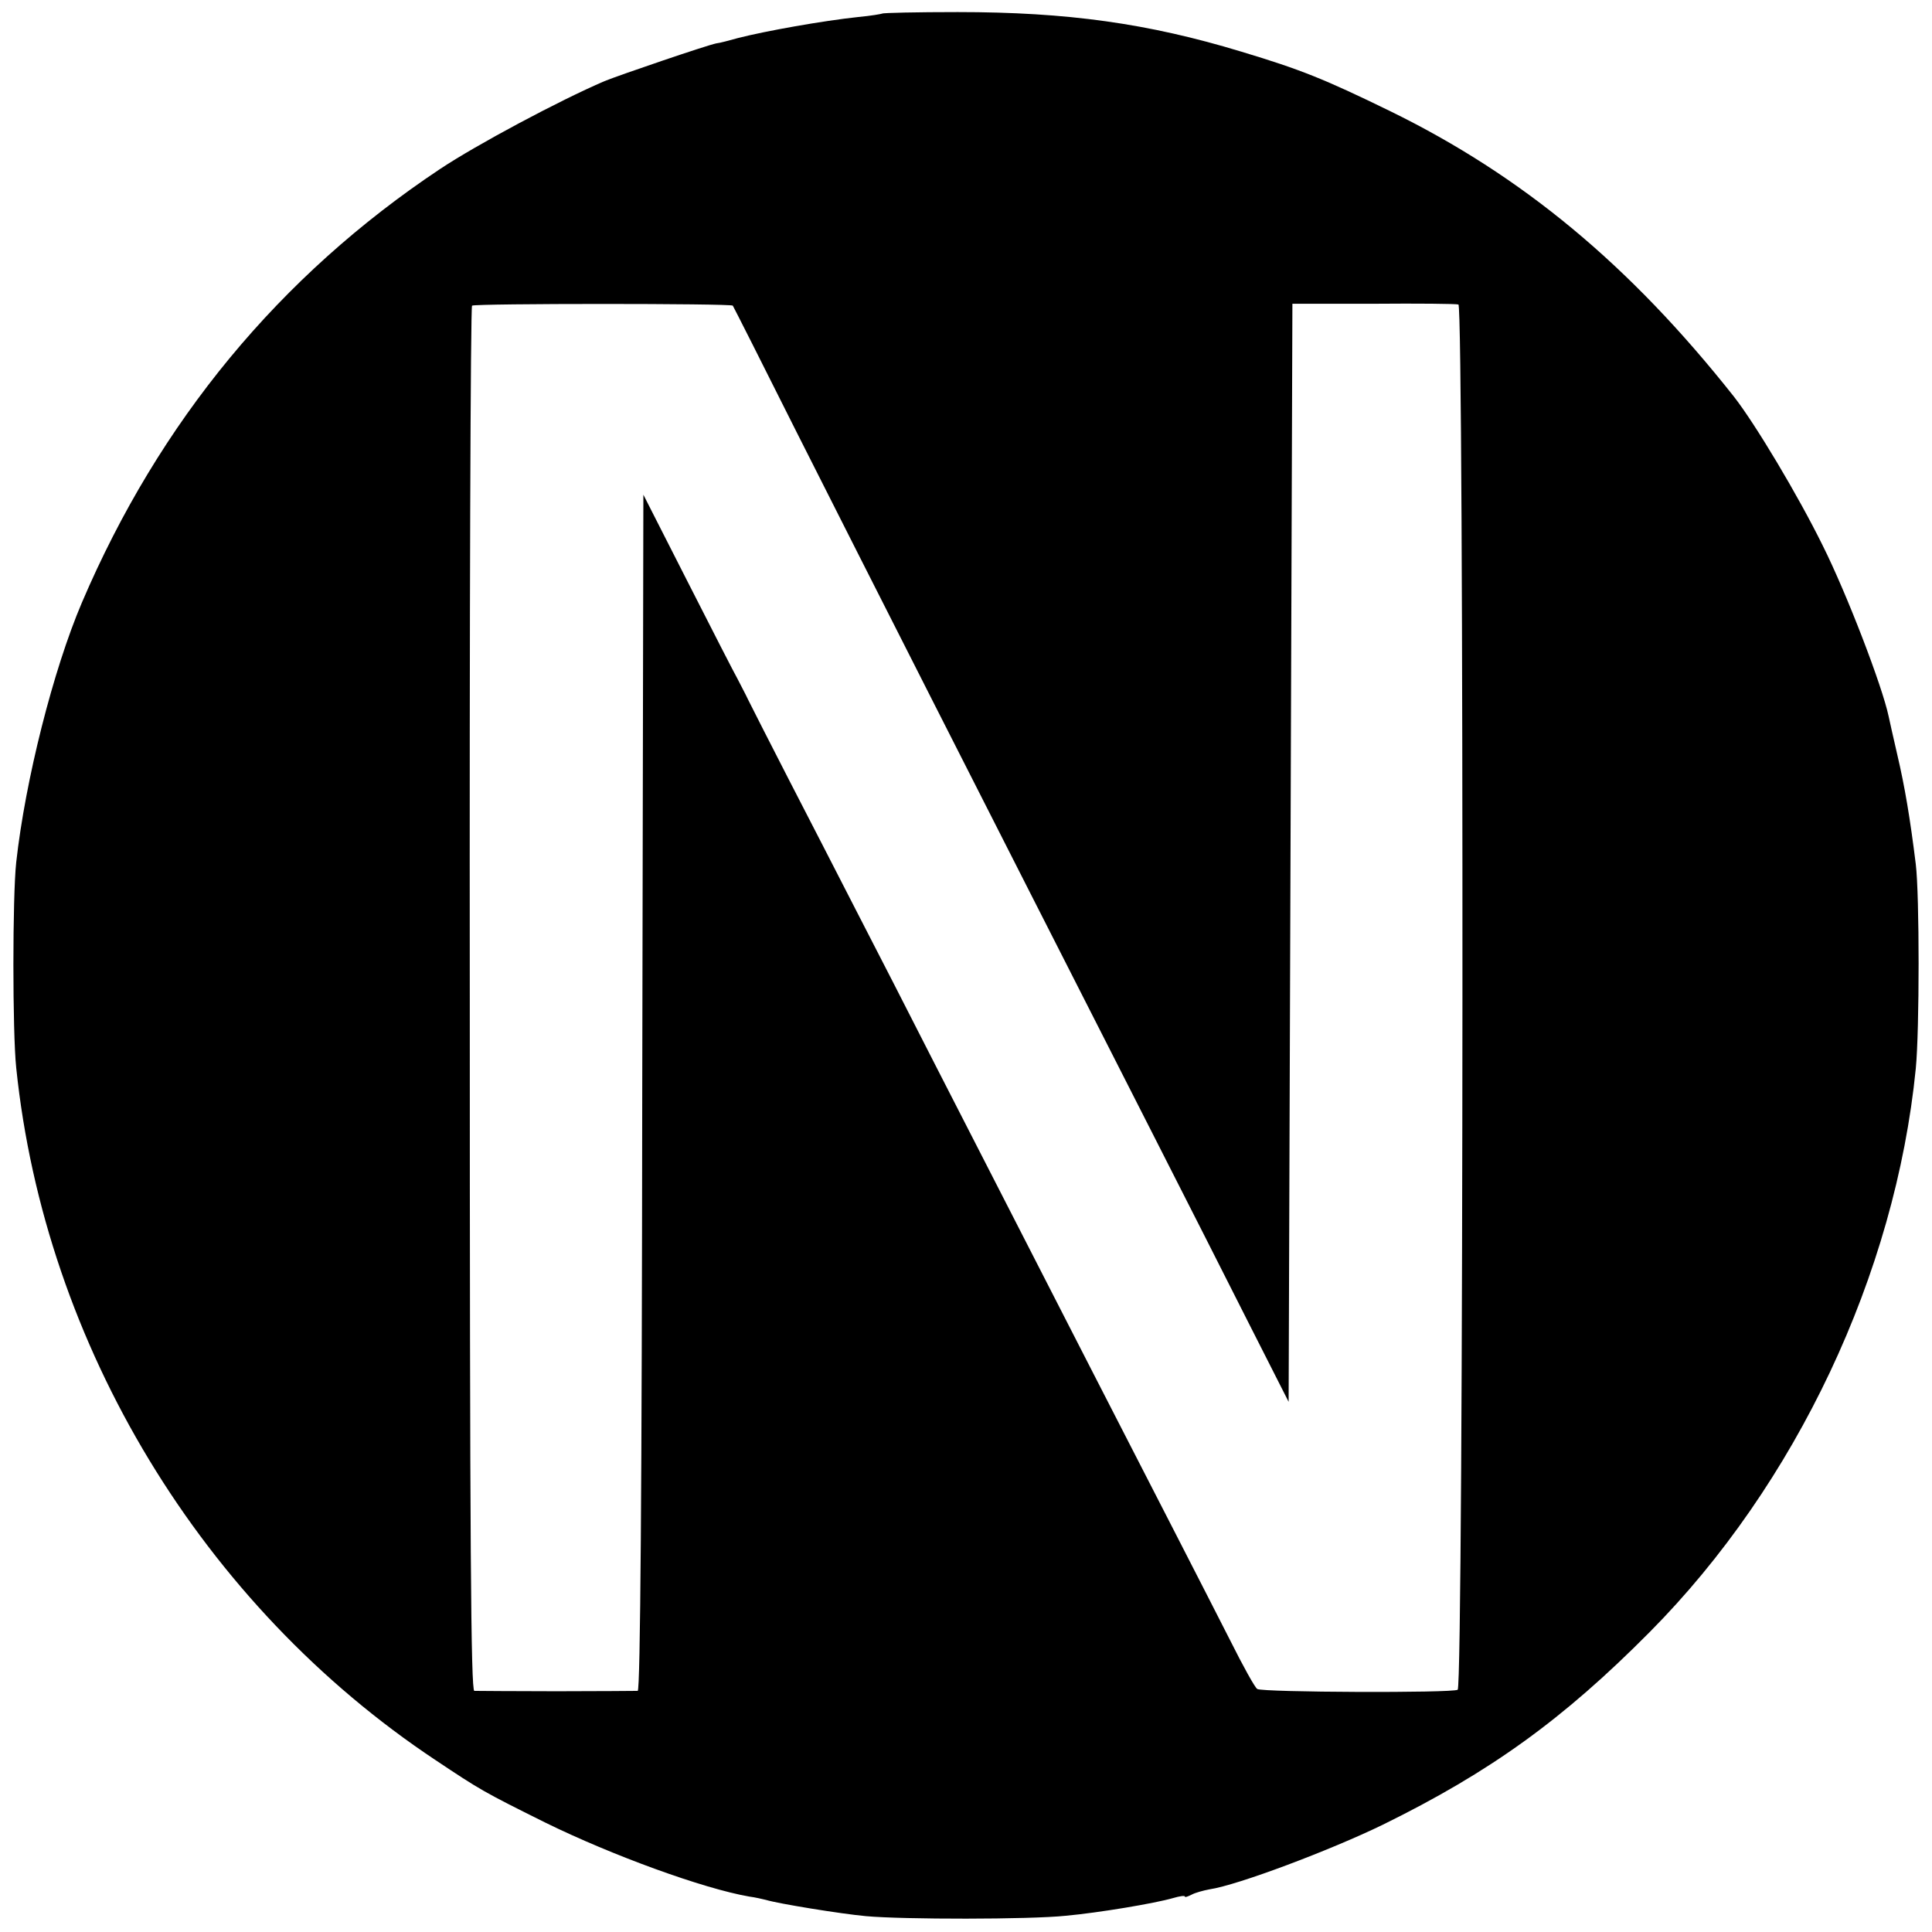
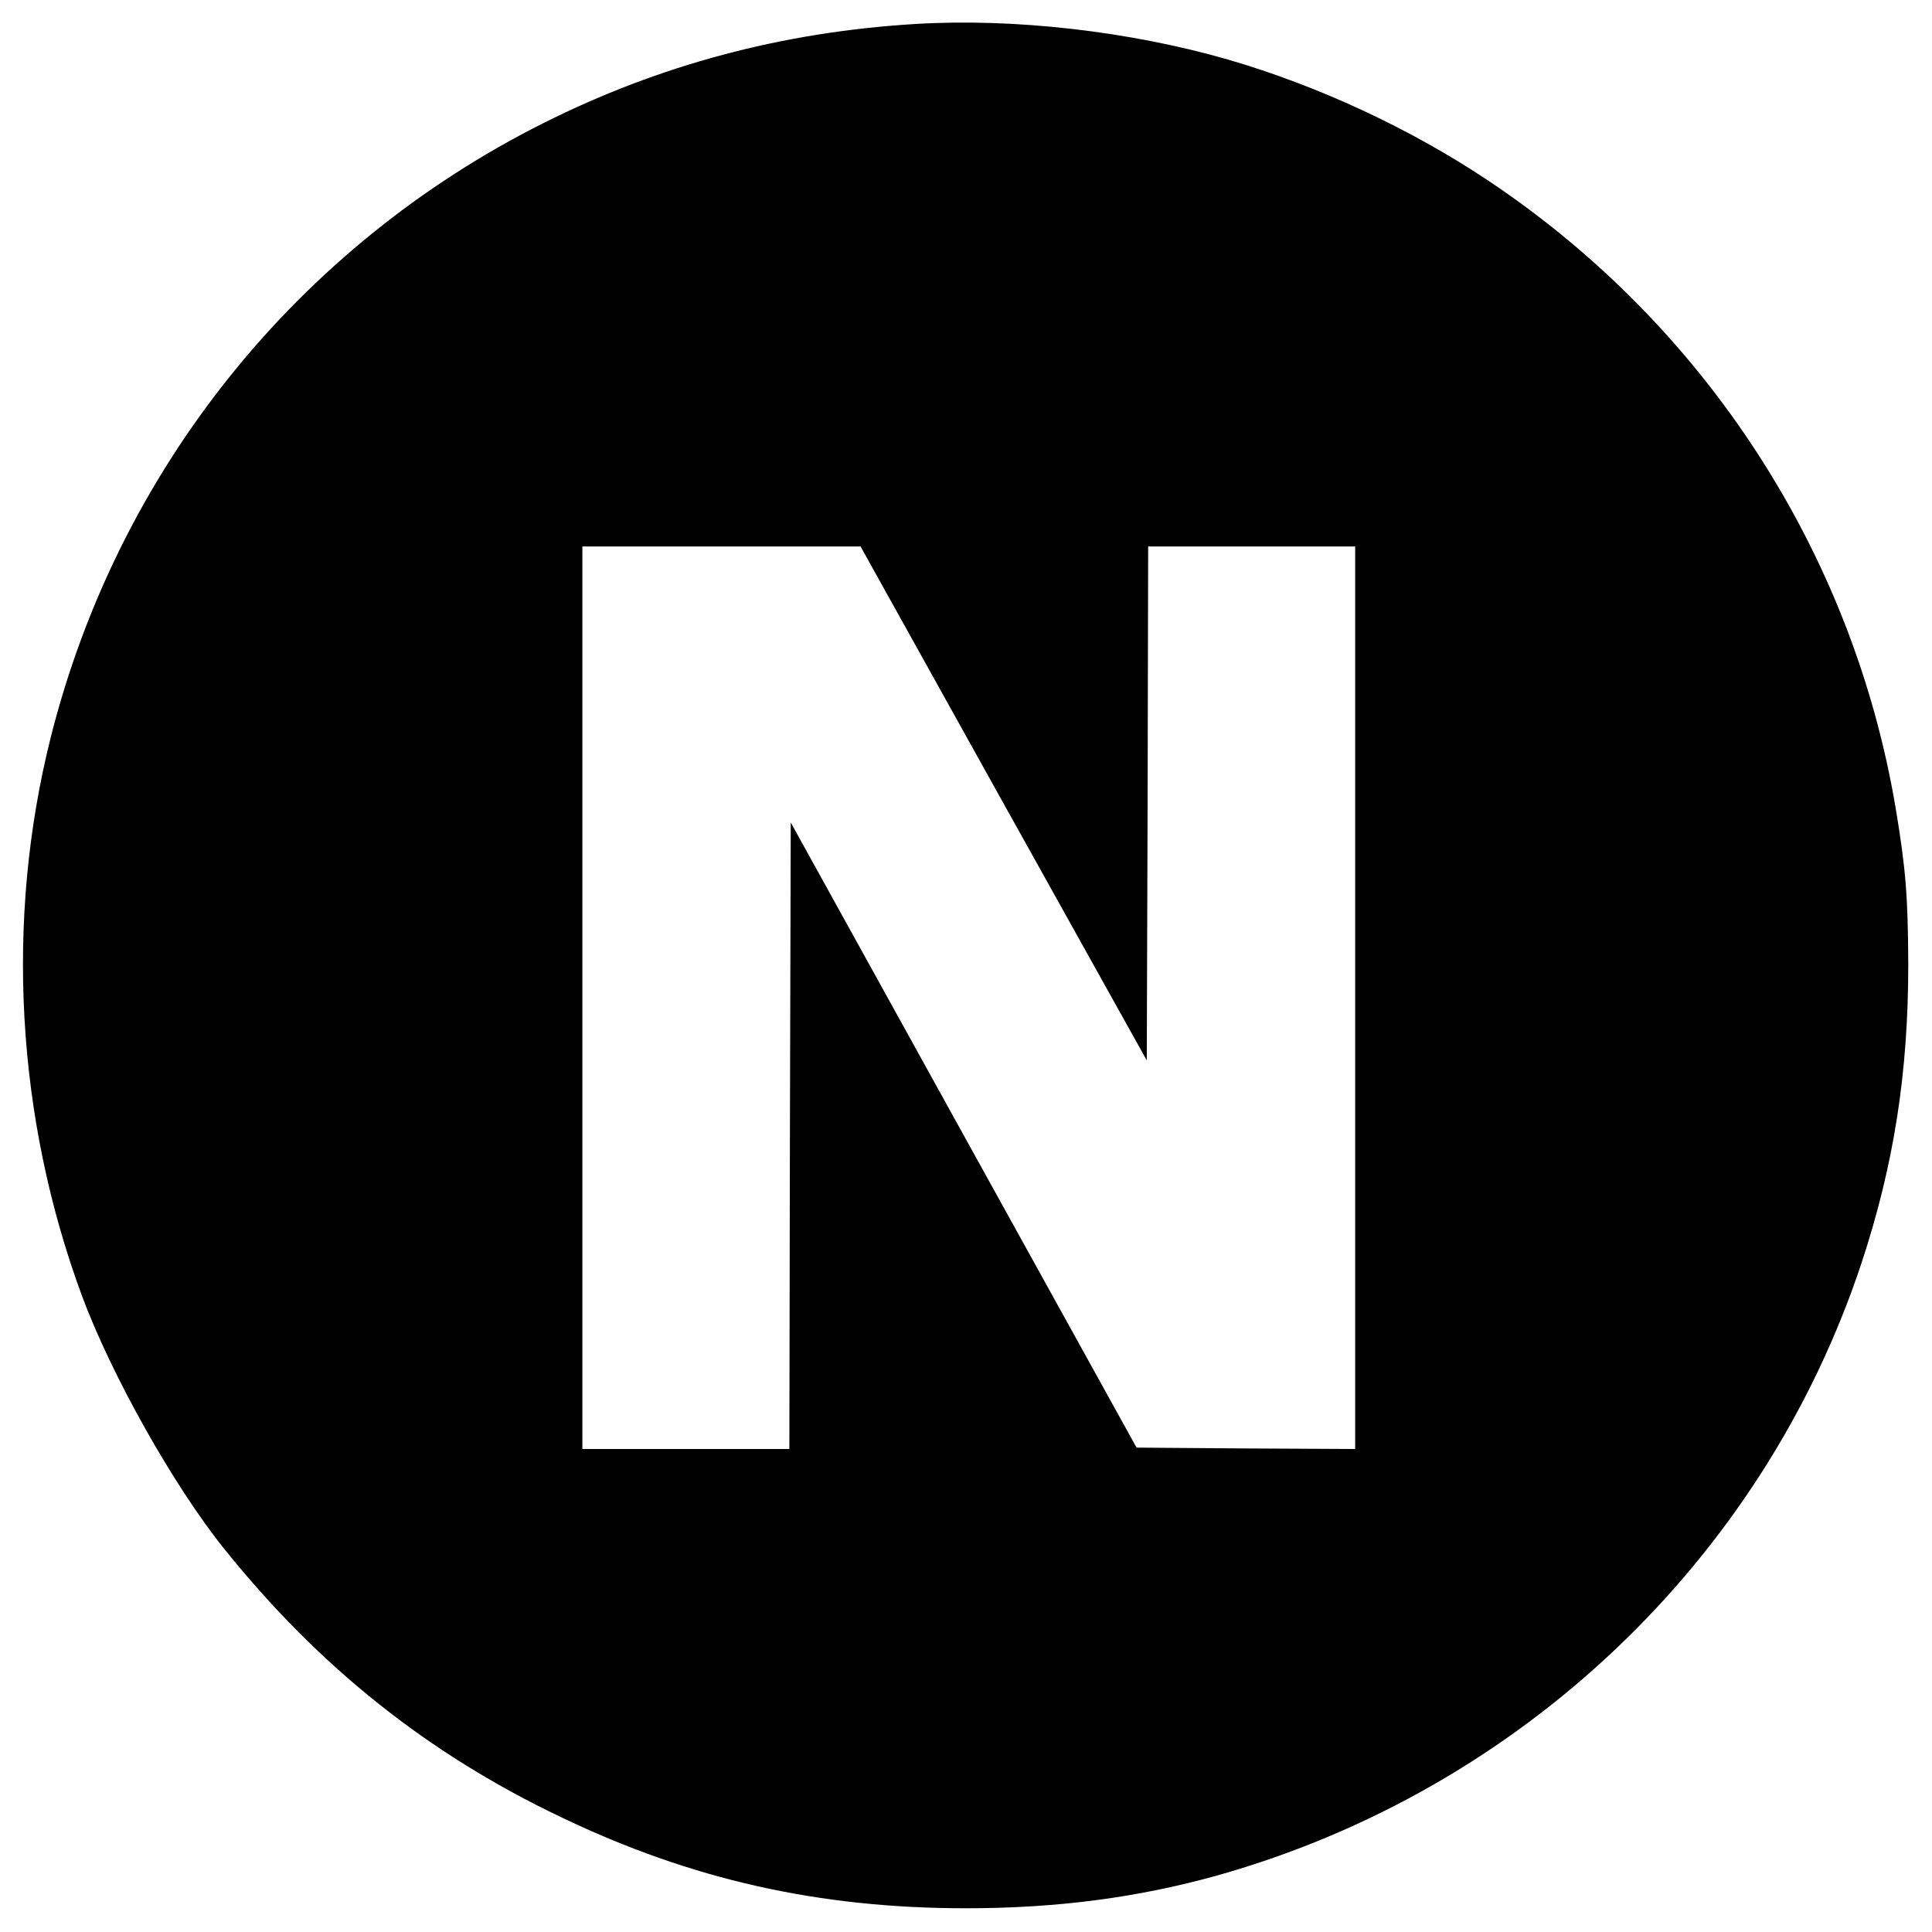
- <svg xmlns="http://www.w3.org/2000/svg" version="1.0" width="512pt" height="512pt" viewBox="0 0 512 512" preserveAspectRatio="xMidYMid meet">
-   <g transform="translate(0,512) scale(0.1,-0.1)" fill="#000000" stroke="none">
-     <path d="M2338 5084 c-2 -1 -30 -6 -63 -9 -94 -10 -246 -37 -320 -56 -22 -6 -47 -13 -57 -14 -25 -5 -254 -83 -296 -100 -119 -51 -340 -169 -436 -233 -425 -283 -744 -669 -949 -1149 -76 -178 -150 -471 -174 -688 -10 -92 -10 -450 0 -545 76 -735 493 -1424 1112 -1835 117 -78 125 -83 290 -165 177 -87 419 -175 540 -196 16 -2 37 -7 45 -9 33 -10 199 -37 265 -43 98 -9 434 -9 529 1 88 8 237 33 285 47 17 5 31 7 31 4 0 -3 8 0 18 5 9 5 31 11 47 14 75 11 321 104 459 171 285 140 478 279 708 511 388 391 651 949 705 1493 10 102 10 460 0 542 -15 121 -29 205 -49 290 -11 47 -21 93 -23 102 -17 80 -110 323 -175 453 -65 132 -178 321 -235 394 -276 349 -561 585 -910 756 -176 86 -239 111 -395 158 -247 75 -461 105 -752 105 -108 0 -198 -2 -200 -4z m-396 -774 c2 -3 78 -153 169 -335 212 -420 431 -852 949 -1870 81 -159 194 -382 251 -495 l104 -205 5 1455 5 1455 215 0 c118 1 220 0 225 -2 15 -5 14 -3661 -2 -3671 -14 -9 -517 -7 -531 2 -6 3 -38 61 -72 129 -65 128 -209 408 -365 712 -117 228 -258 504 -415 810 -67 132 -162 317 -210 410 -48 94 -129 251 -180 350 -51 99 -99 194 -107 210 -8 17 -21 41 -28 55 -8 14 -67 129 -132 257 l-118 232 -3 -1584 c-1 -1044 -5 -1585 -12 -1586 -6 0 -102 -1 -215 -1 -113 0 -211 1 -218 1 -9 1 -12 374 -12 1834 -1 1007 2 1834 6 1837 9 6 687 6 691 0z" />
+ <svg xmlns="http://www.w3.org/2000/svg" version="1.0" width="700pt" height="700pt" viewBox="0 0 700 700" preserveAspectRatio="xMidYMid meet">
+   <g transform="translate(0,700) scale(0.1,-0.1)" fill="#000000" stroke="none">
+     <path d="M3315 6913 c-479 -29 -925 -148 -1344 -358 -893 -447 -1543 -1257 -1787 -2226 -166 -660 -126 -1378 113 -2024 106 -286 333 -691 518 -920 342 -425 735 -739 1218 -969 471 -226 934 -330 1467 -330 332 0 624 39 911 119 1100 310 1978 1145 2334 2220 117 355 169 688 169 1080 -1 246 -9 347 -45 563 -155 928 -691 1754 -1479 2279 -282 188 -614 342 -940 437 -357 103 -778 151 -1135 129z m321 -2824 l519 -931 3 931 2 931 375 0 375 0 0 -1635 0 -1635 -396 2 -396 3 -627 1133 -626 1132 -3 -1135 -2 -1135 -375 0 -375 0 0 1635 0 1635 504 0 504 0 518 -931z" />
  </g>
</svg>
